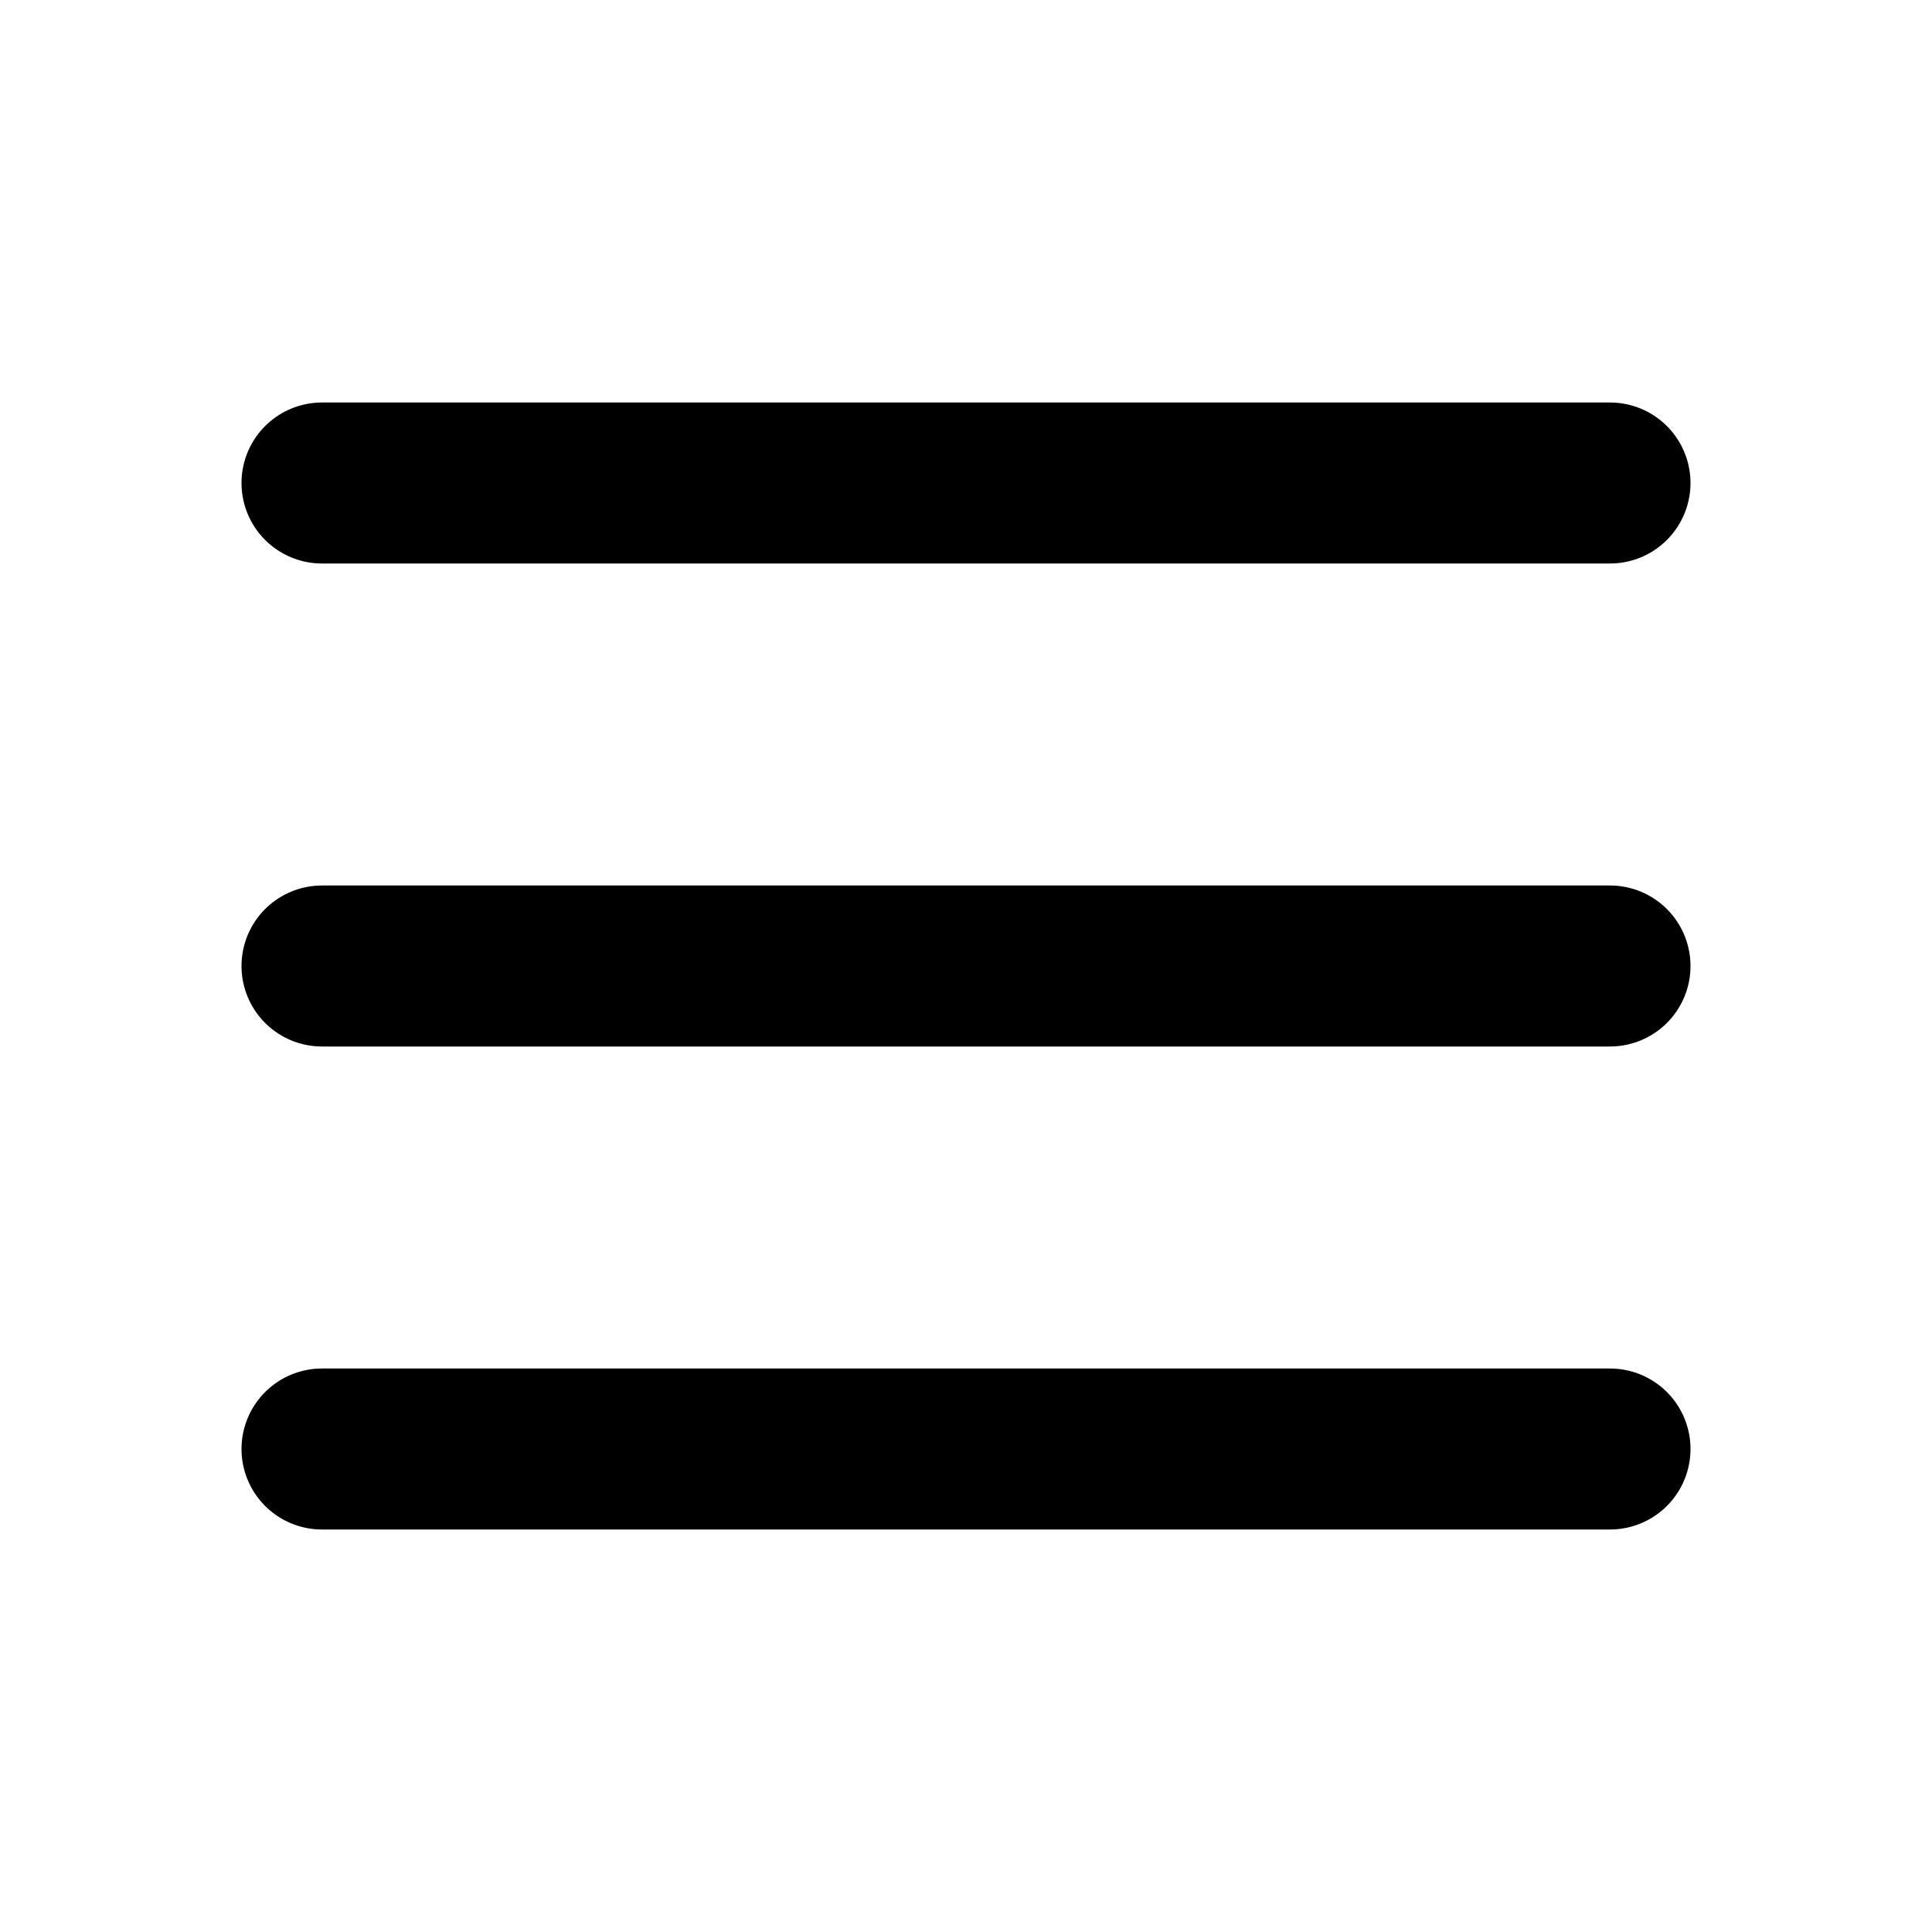
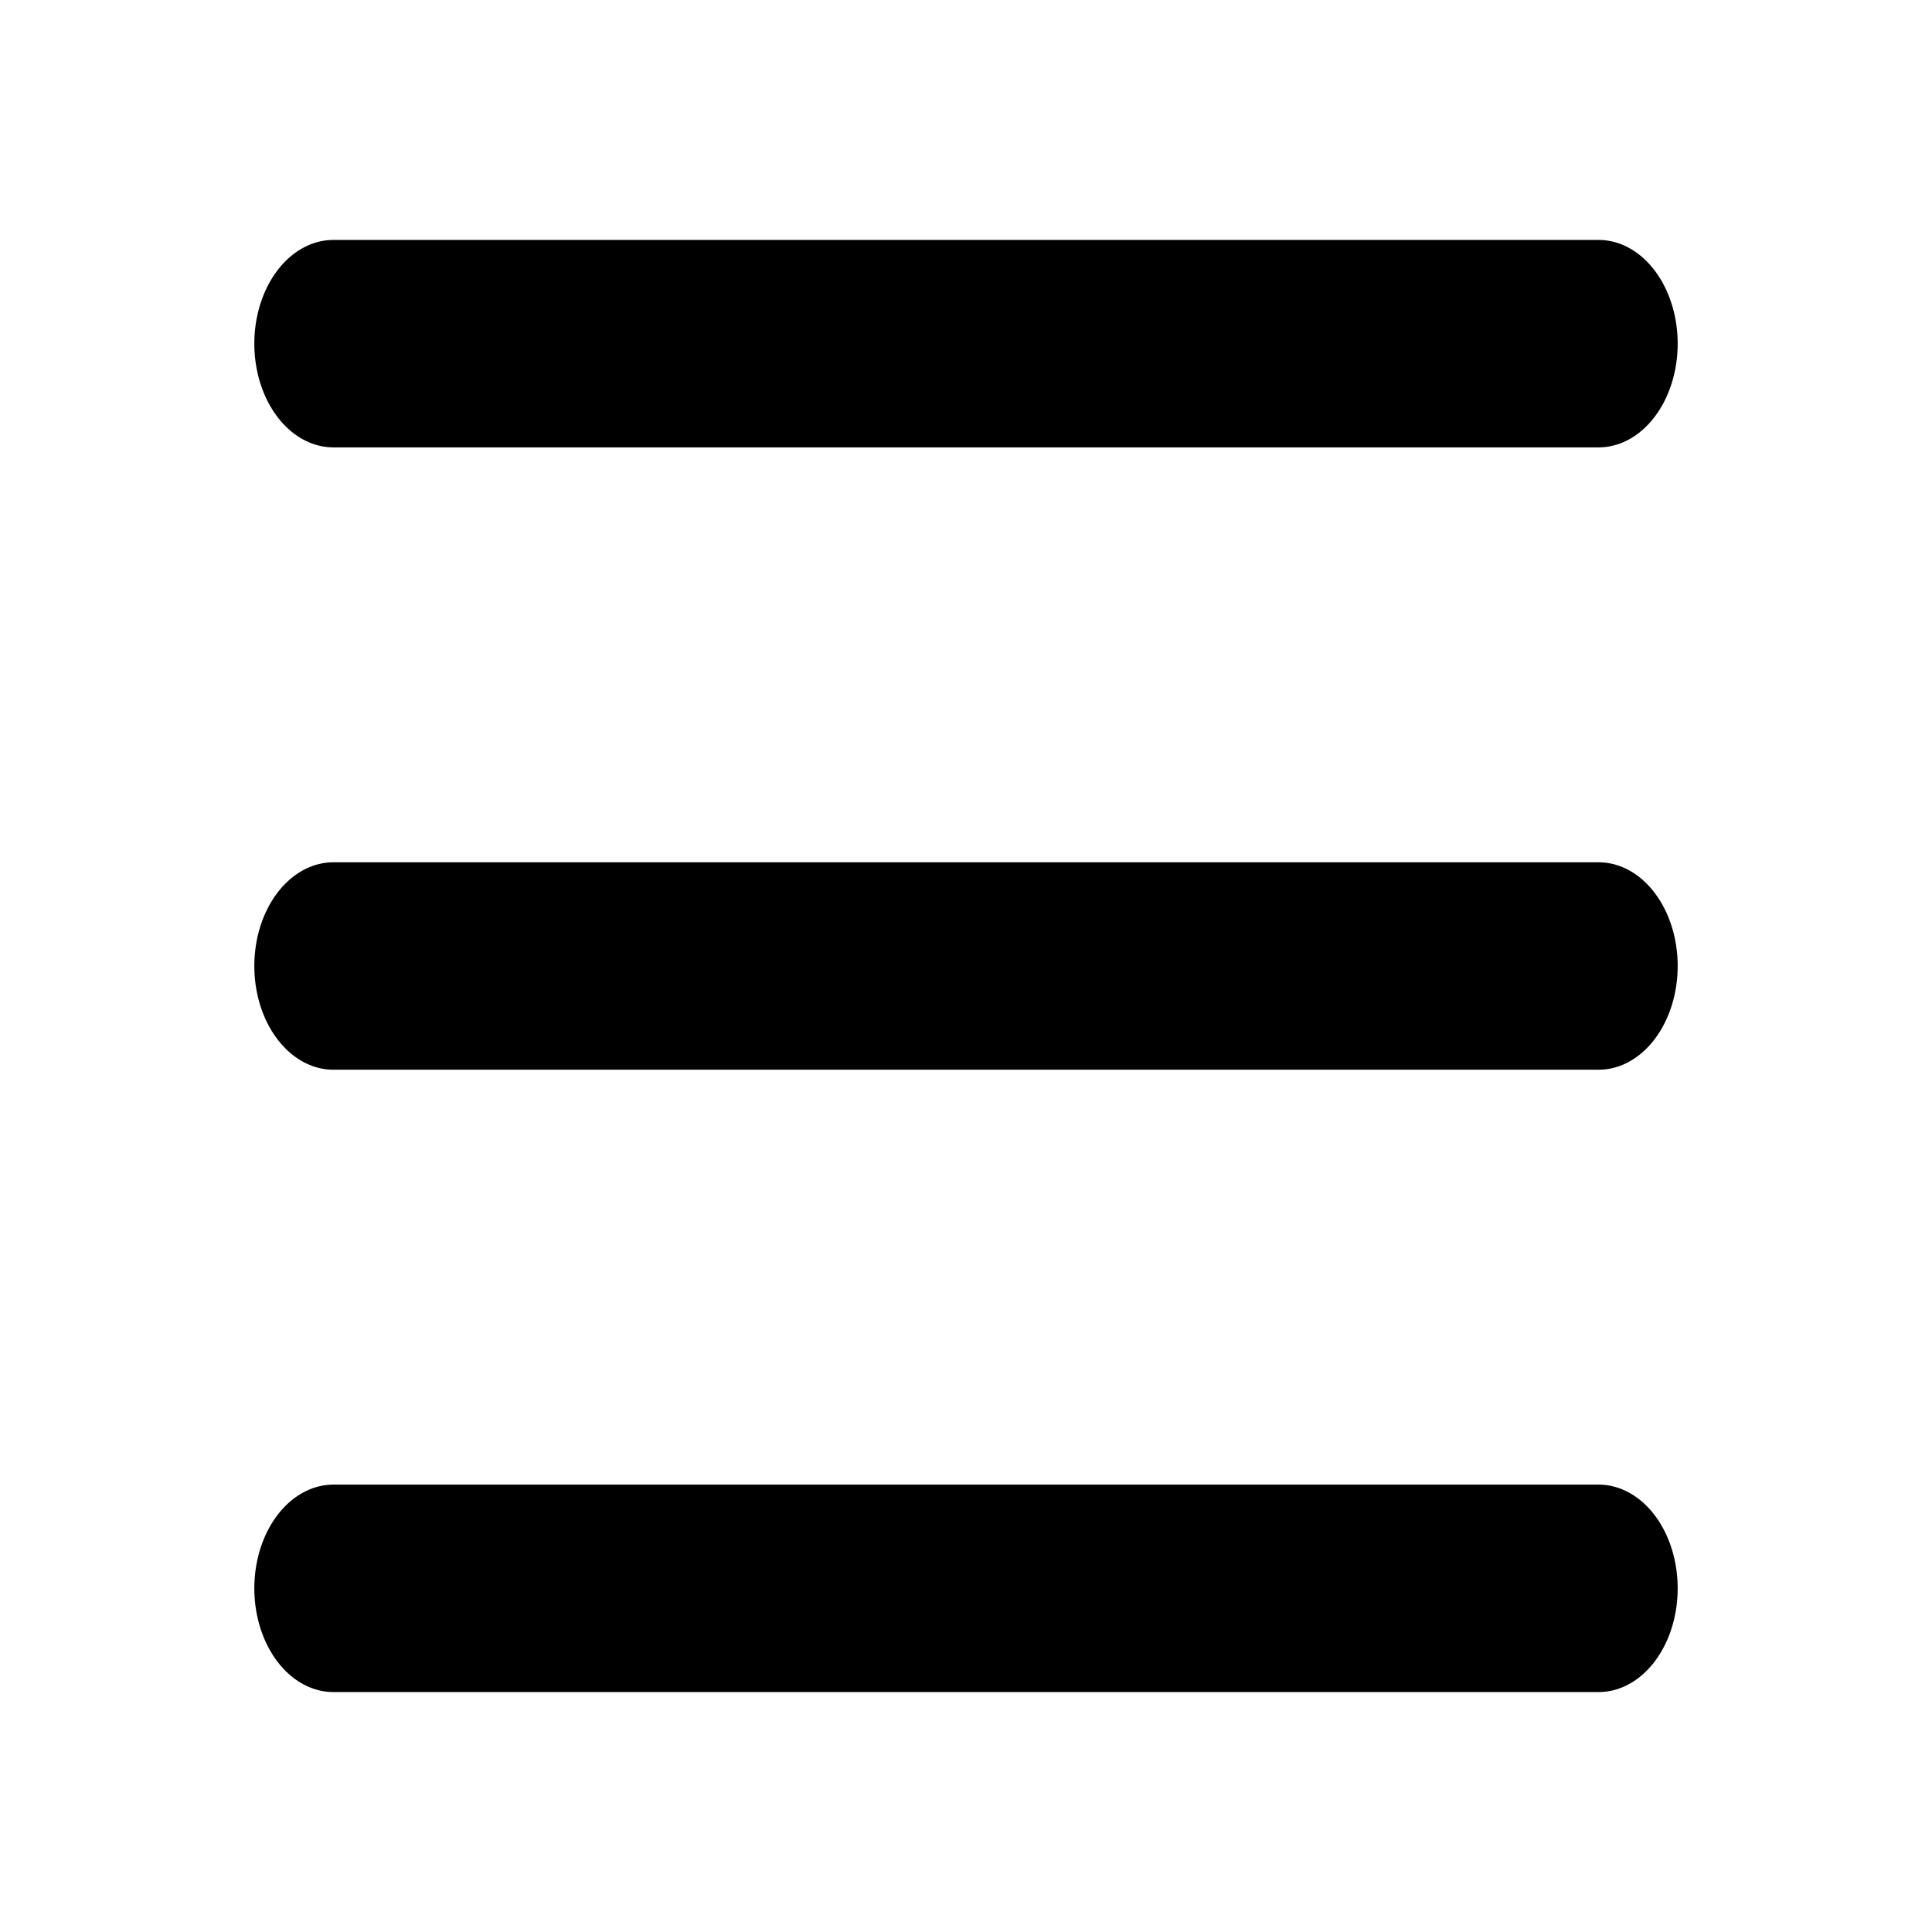
- <svg xmlns="http://www.w3.org/2000/svg" width="800px" height="800px" viewBox="0 0 24 24" fill="none">
-   <path d="M4 18L20 18" stroke="#000000" stroke-width="2" stroke-linecap="round" />
-   <path d="M4 12L20 12" stroke="#000000" stroke-width="2" stroke-linecap="round" />
-   <path d="M4 6L20 6" stroke="#000000" stroke-width="2" stroke-linecap="round" />
+ <svg xmlns="http://www.w3.org/2000/svg" width="16" height="16" viewBox="0 0 16 16" fill="none" version="1.1" id="svg3">
+   <defs id="defs3" />
+   <g id="g3" transform="matrix(0.6548707,0,0,0.858999,0.141551,-2.307988)">
+     <path d="M 4,18 H 20" stroke="#000000" stroke-width="2" stroke-linecap="round" id="path1" />
+     <path d="M 4,12 H 20" stroke="#000000" stroke-width="2" stroke-linecap="round" id="path2" />
+     <path d="M 4,6 H 20" stroke="#000000" stroke-width="2" stroke-linecap="round" id="path3" />
+   </g>
</svg>
